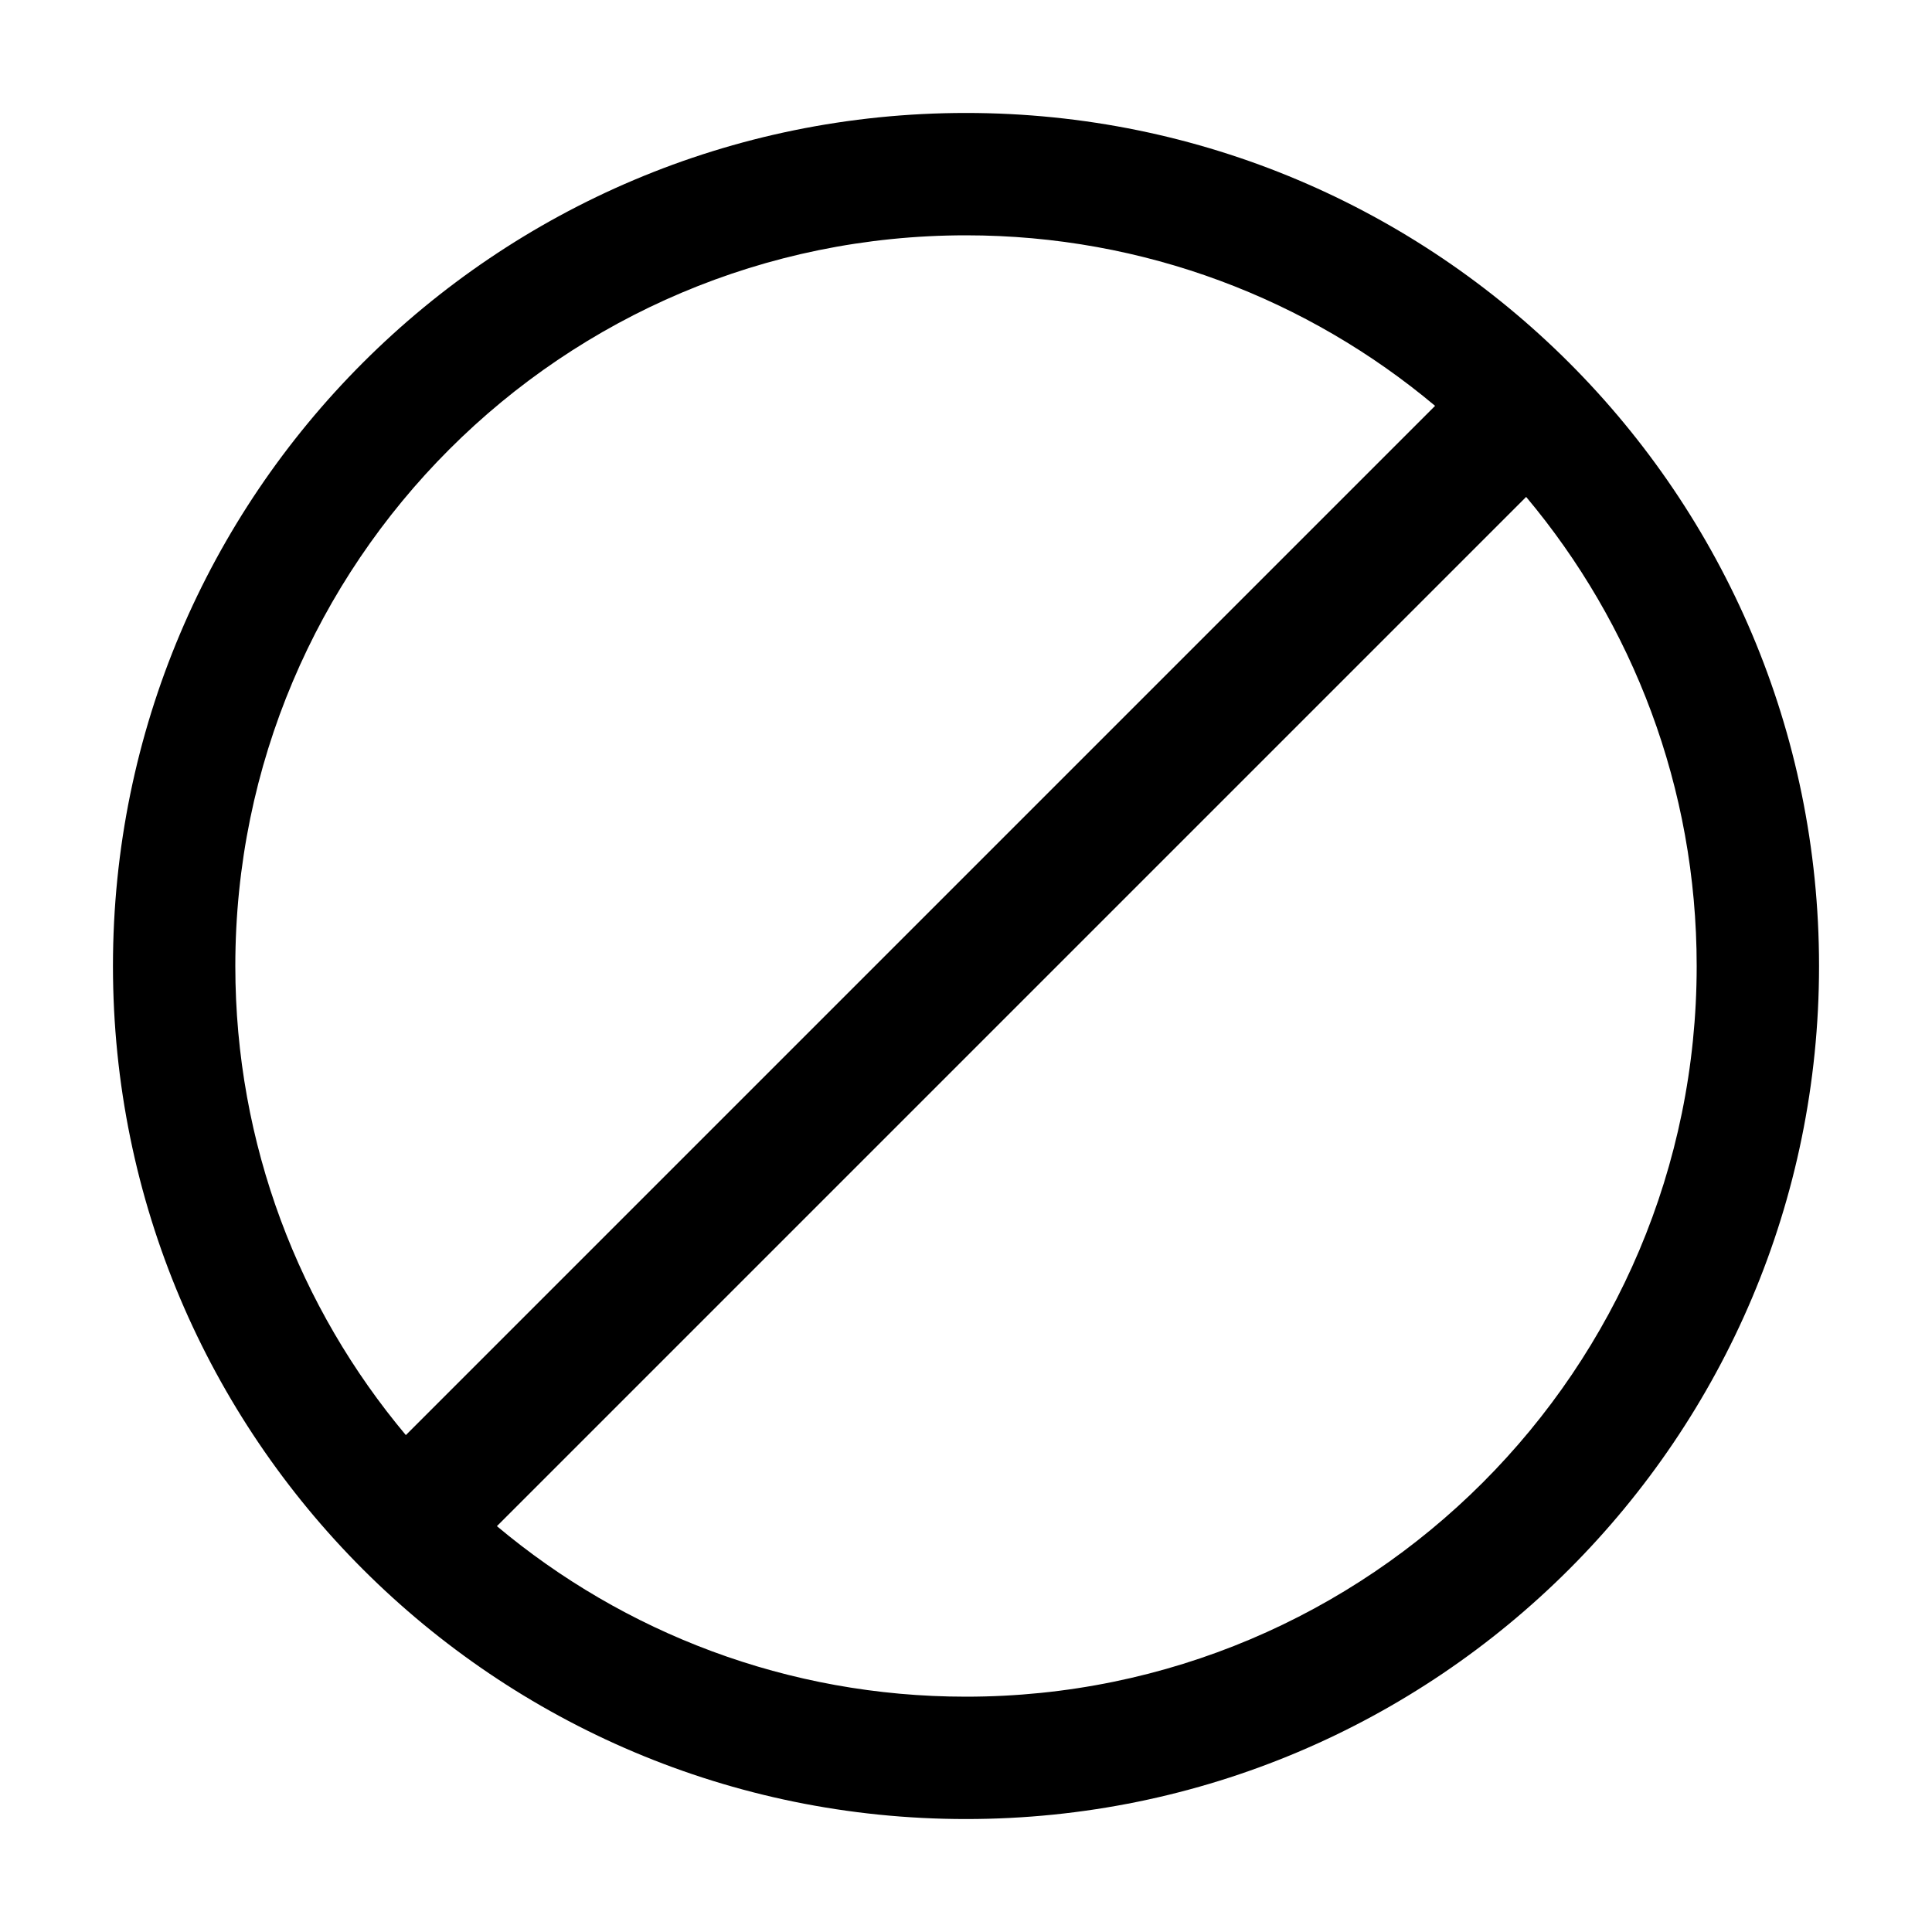
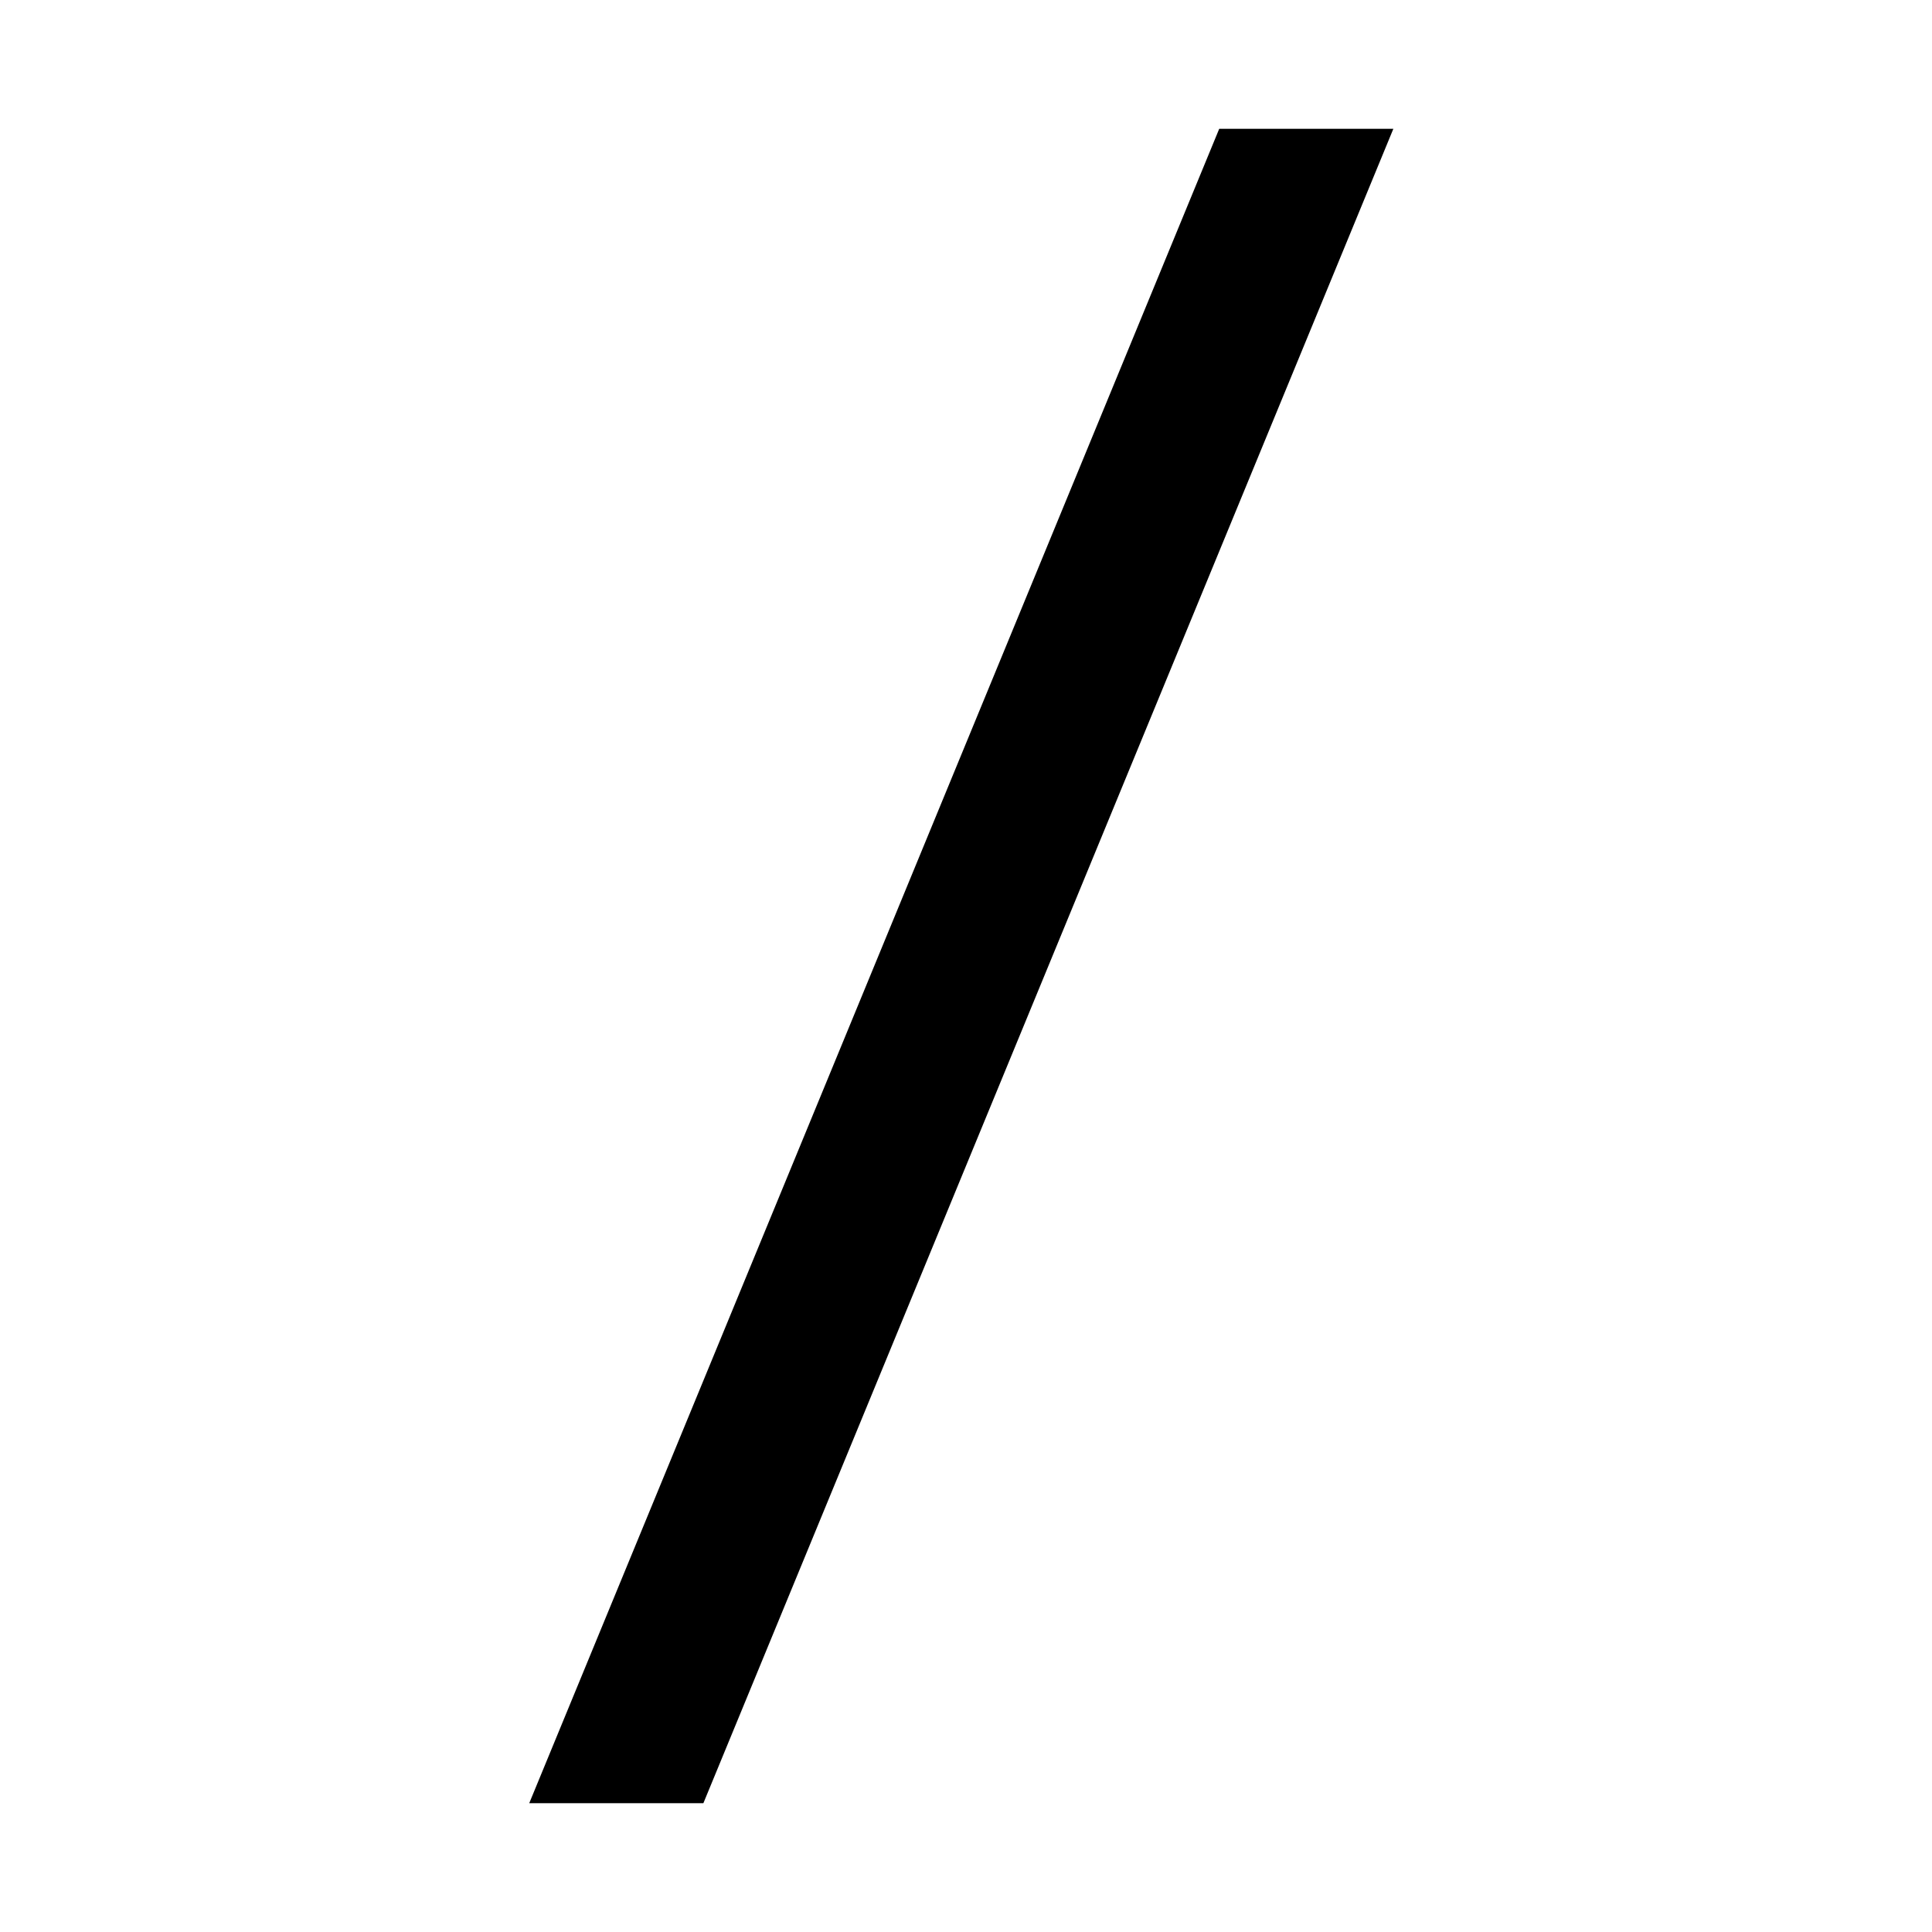
<svg xmlns="http://www.w3.org/2000/svg" width="15" height="15" viewBox="0 0 15 15" fill="none">
-   <path fill-rule="evenodd" clip-rule="evenodd" d="M7.5 0.877C3.842 0.877 0.877 3.842 0.877 7.5C0.877 11.158 3.842 14.123 7.5 14.123C11.158 14.123 14.123 11.158 14.123 7.5C14.123 3.842 11.158 0.877 7.5 0.877ZM1.827 7.5C1.827 4.367 4.367 1.827 7.5 1.827C8.886 1.827 10.157 2.325 11.142 3.151L3.151 11.142C2.325 10.157 1.827 8.886 1.827 7.5ZM3.858 11.849C4.843 12.675 6.113 13.173 7.5 13.173C10.633 13.173 13.173 10.633 13.173 7.5C13.173 6.113 12.675 4.843 11.849 3.858L3.858 11.849Z" fill="currentColor" />
+   <path fill-rule="evenodd" clip-rule="evenodd" d="M4.109 14L9.466 1H10.818L5.461 14H4.109Z" fill="currentColor" />
</svg>
